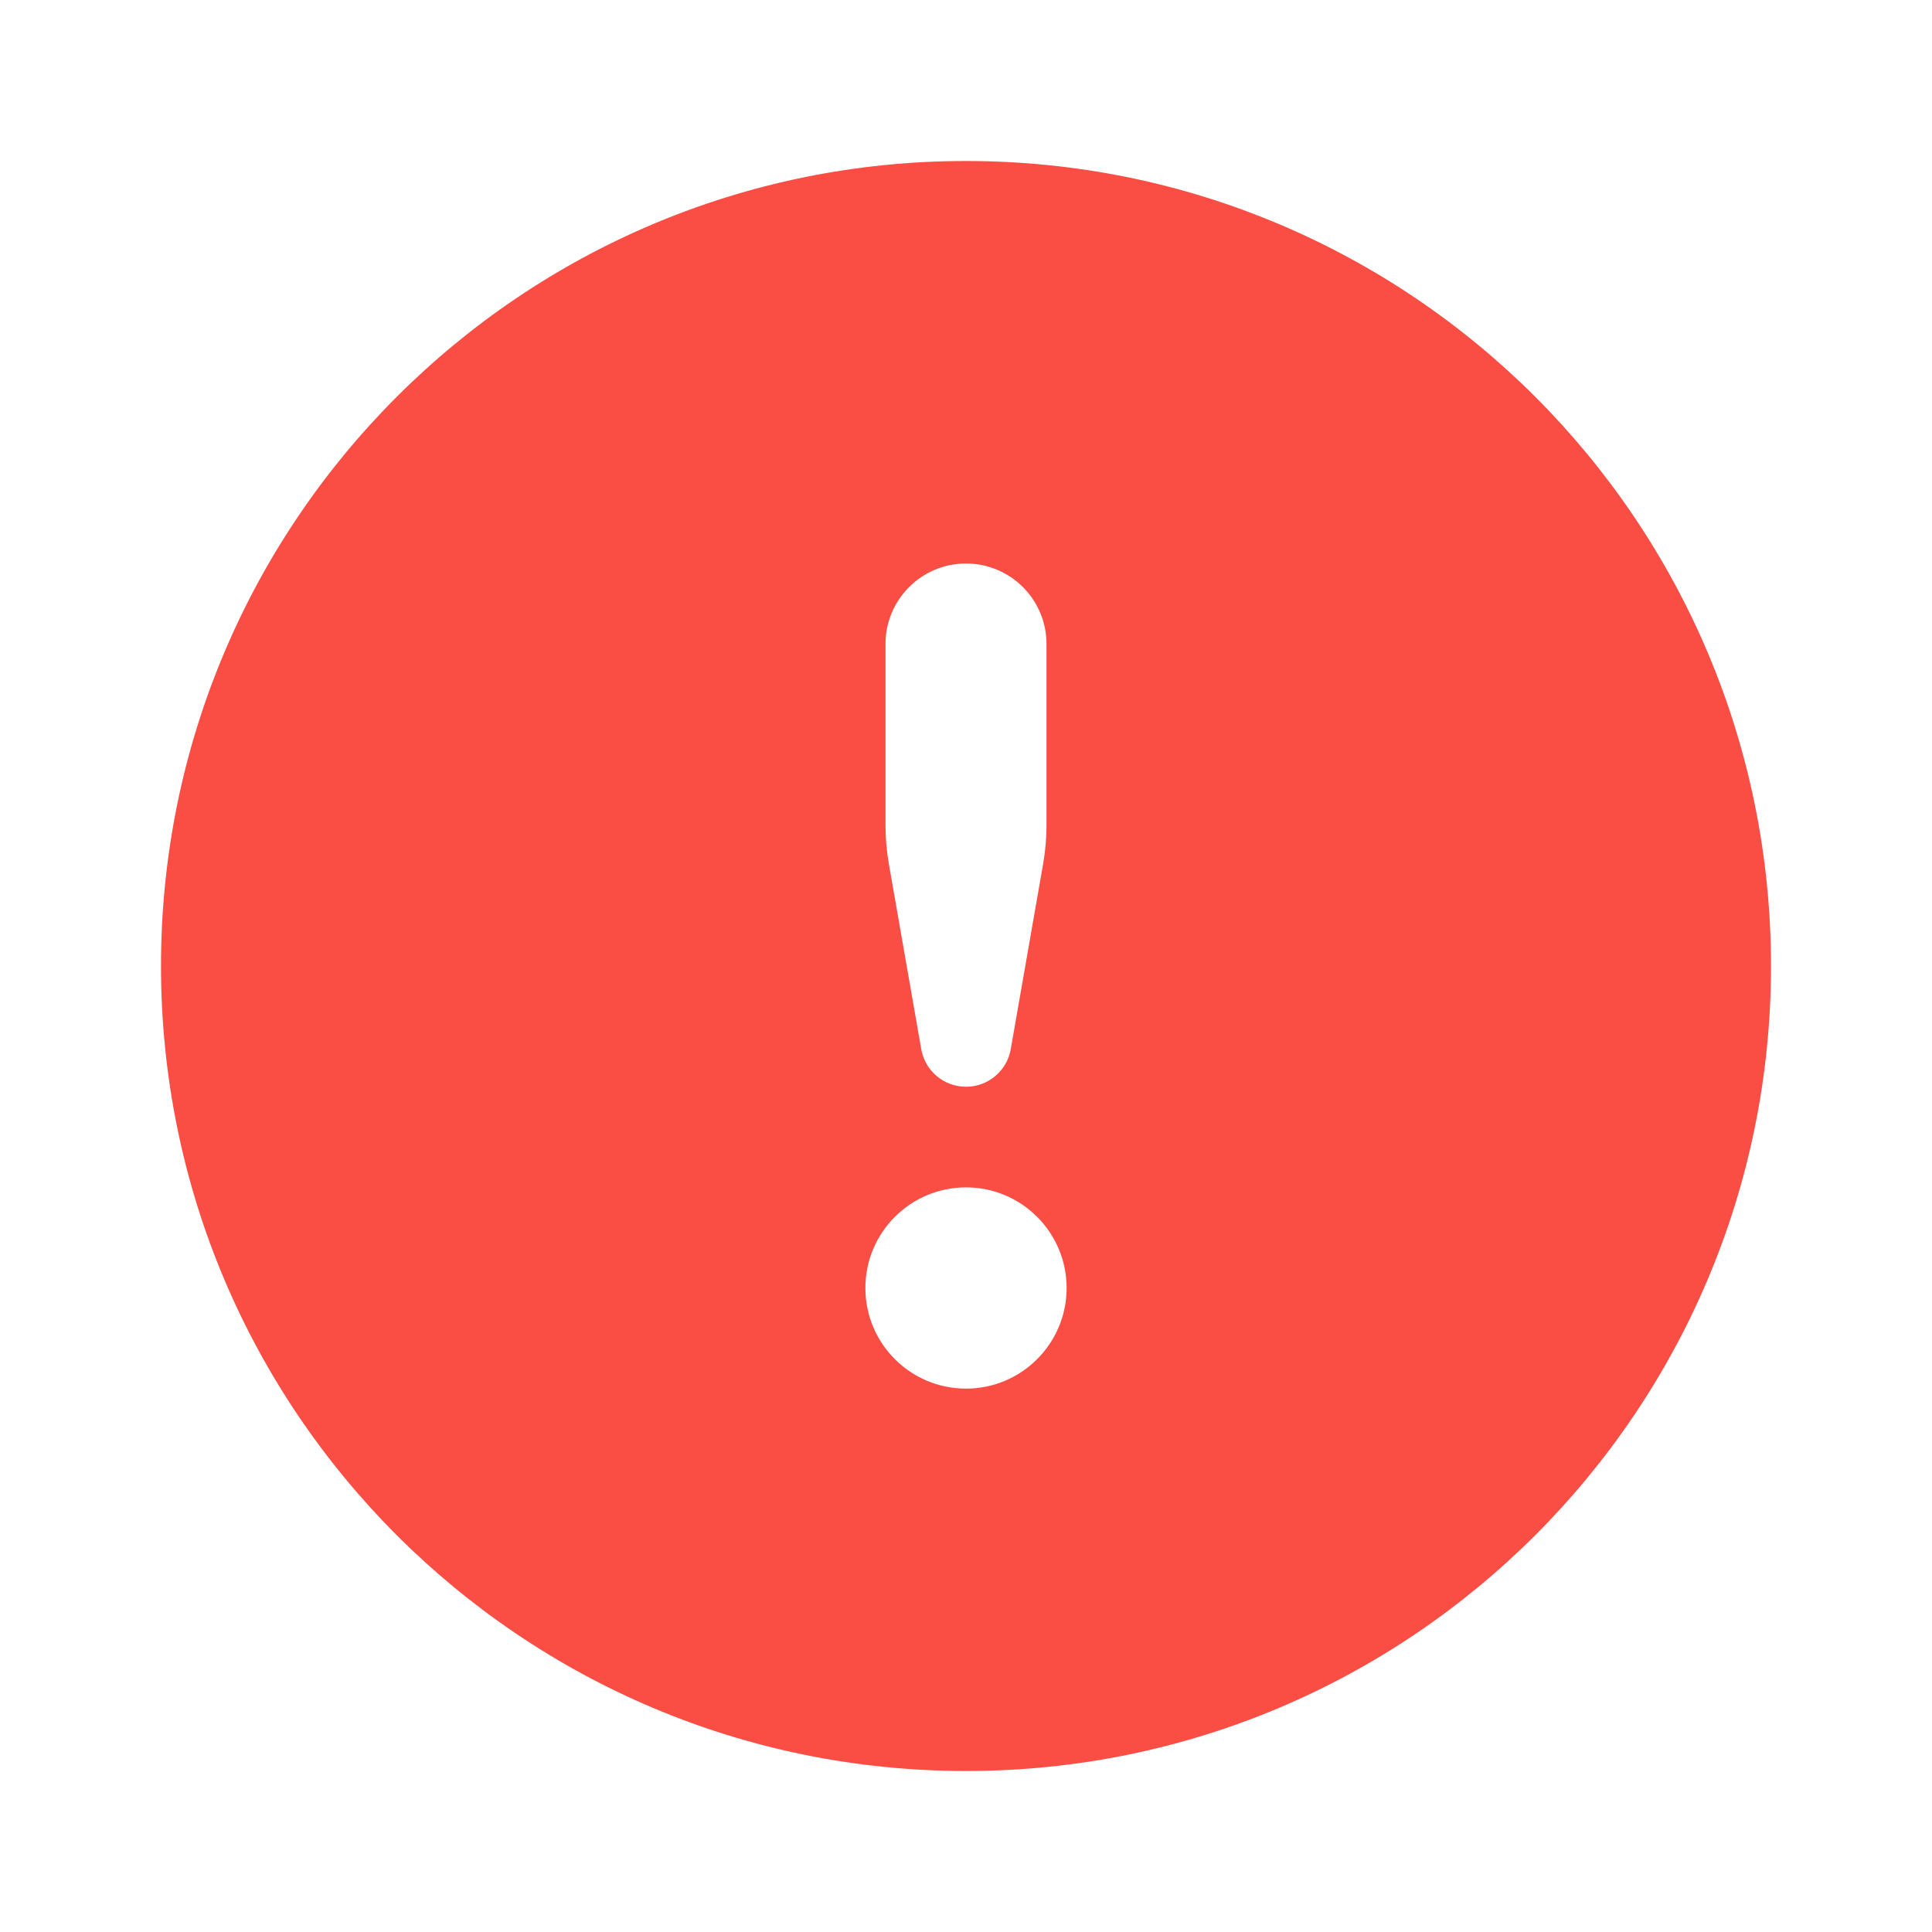
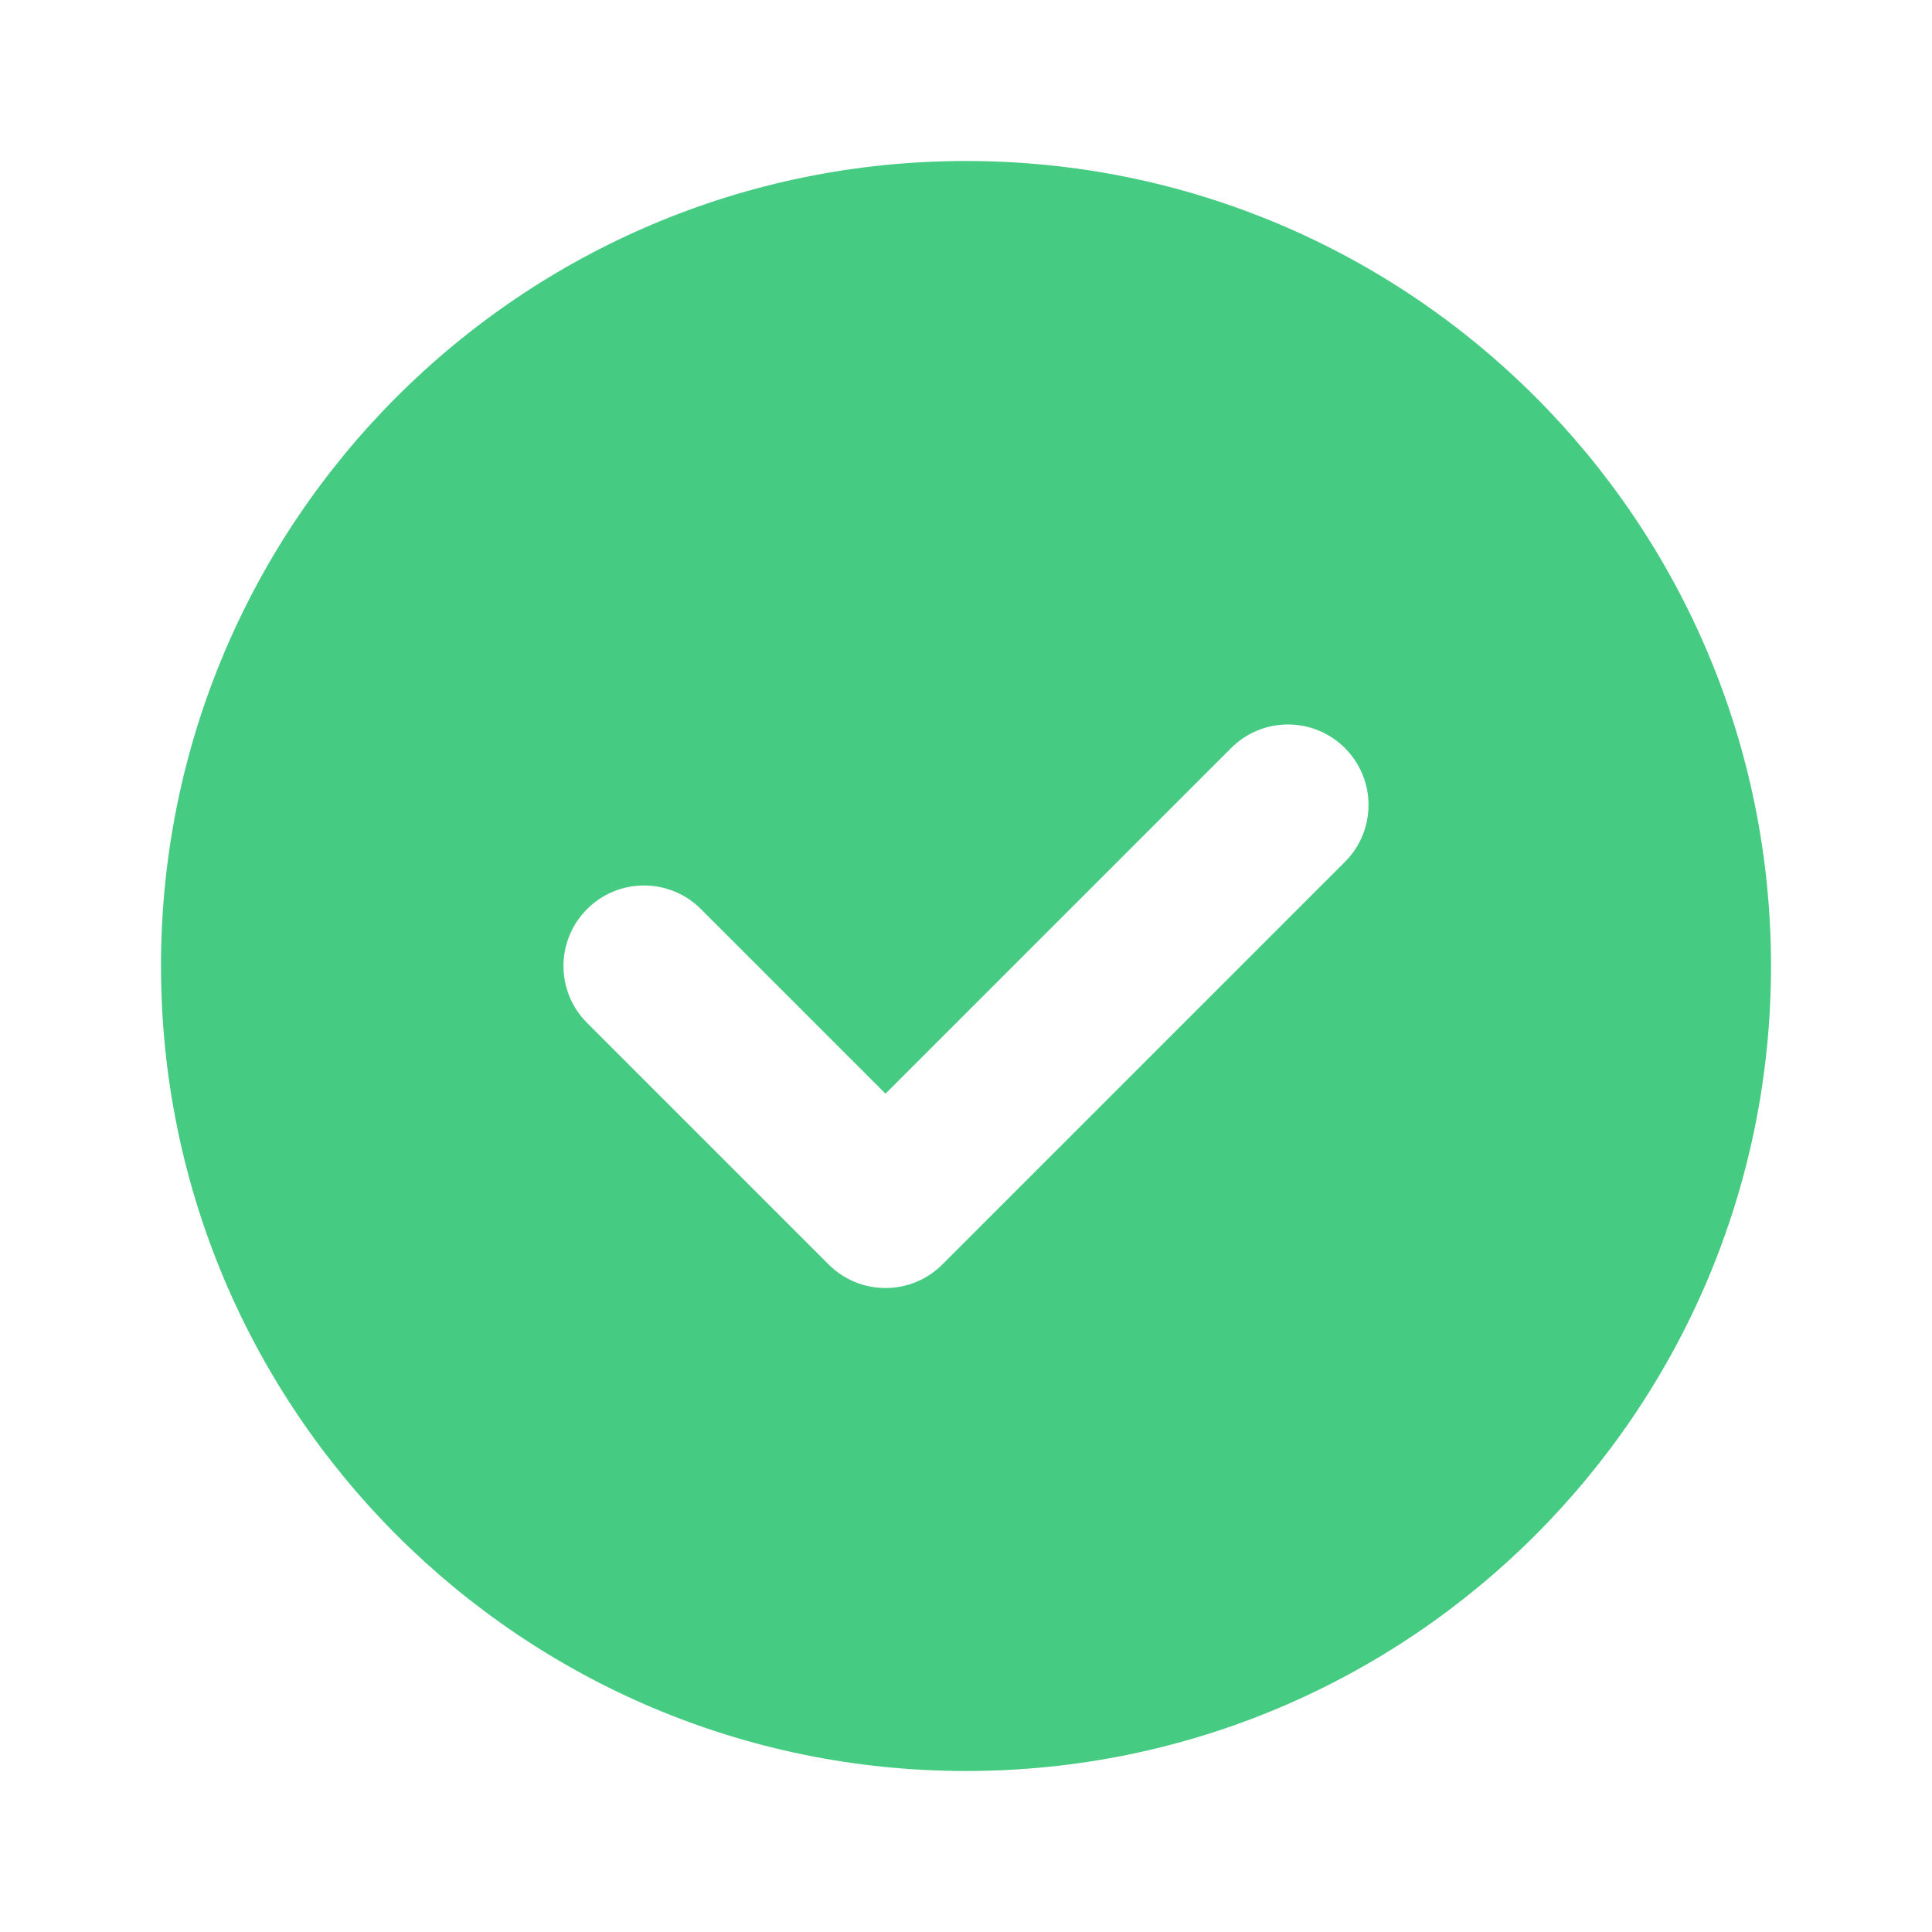
<svg xmlns="http://www.w3.org/2000/svg" width="24" height="24" viewBox="0 0 24 24" fill="none">
-   <path fill-rule="evenodd" clip-rule="evenodd" d="M12 22C6.477 22 2 17.523 2 12C2 6.477 6.477 2 12 2C17.523 2 22 6.477 22 12C22 17.523 17.523 22 12 22ZM11 8C11 7.448 11.448 7 12 7C12.552 7 13 7.448 13 8V10.256C13 10.412 12.986 10.567 12.96 10.721L12.556 13.033C12.509 13.303 12.274 13.5 12 13.5C11.726 13.5 11.491 13.303 11.444 13.033L11.04 10.721C11.014 10.567 11 10.412 11 10.256V8ZM10.75 16C10.75 15.31 11.31 14.75 12 14.75C12.69 14.75 13.25 15.31 13.25 16C13.25 16.69 12.69 17.25 12 17.25C11.31 17.25 10.75 16.69 10.75 16Z" fill="#FA4E45" />
+   <path fill-rule="evenodd" clip-rule="evenodd" d="M12 22C17.523 22 22 17.523 22 12C22 6.477 17.523 2 12 2C6.477 2 2 6.477 2 12C2 17.523 6.477 22 12 22ZM16.707 9.293C16.317 8.902 15.683 8.902 15.293 9.293L11 13.586L8.707 11.293C8.317 10.902 7.683 10.902 7.293 11.293C6.902 11.683 6.902 12.317 7.293 12.707L10.293 15.707C10.683 16.098 11.317 16.098 11.707 15.707L16.707 10.707C17.098 10.317 17.098 9.683 16.707 9.293Z" fill="#46CB82" />
</svg>
